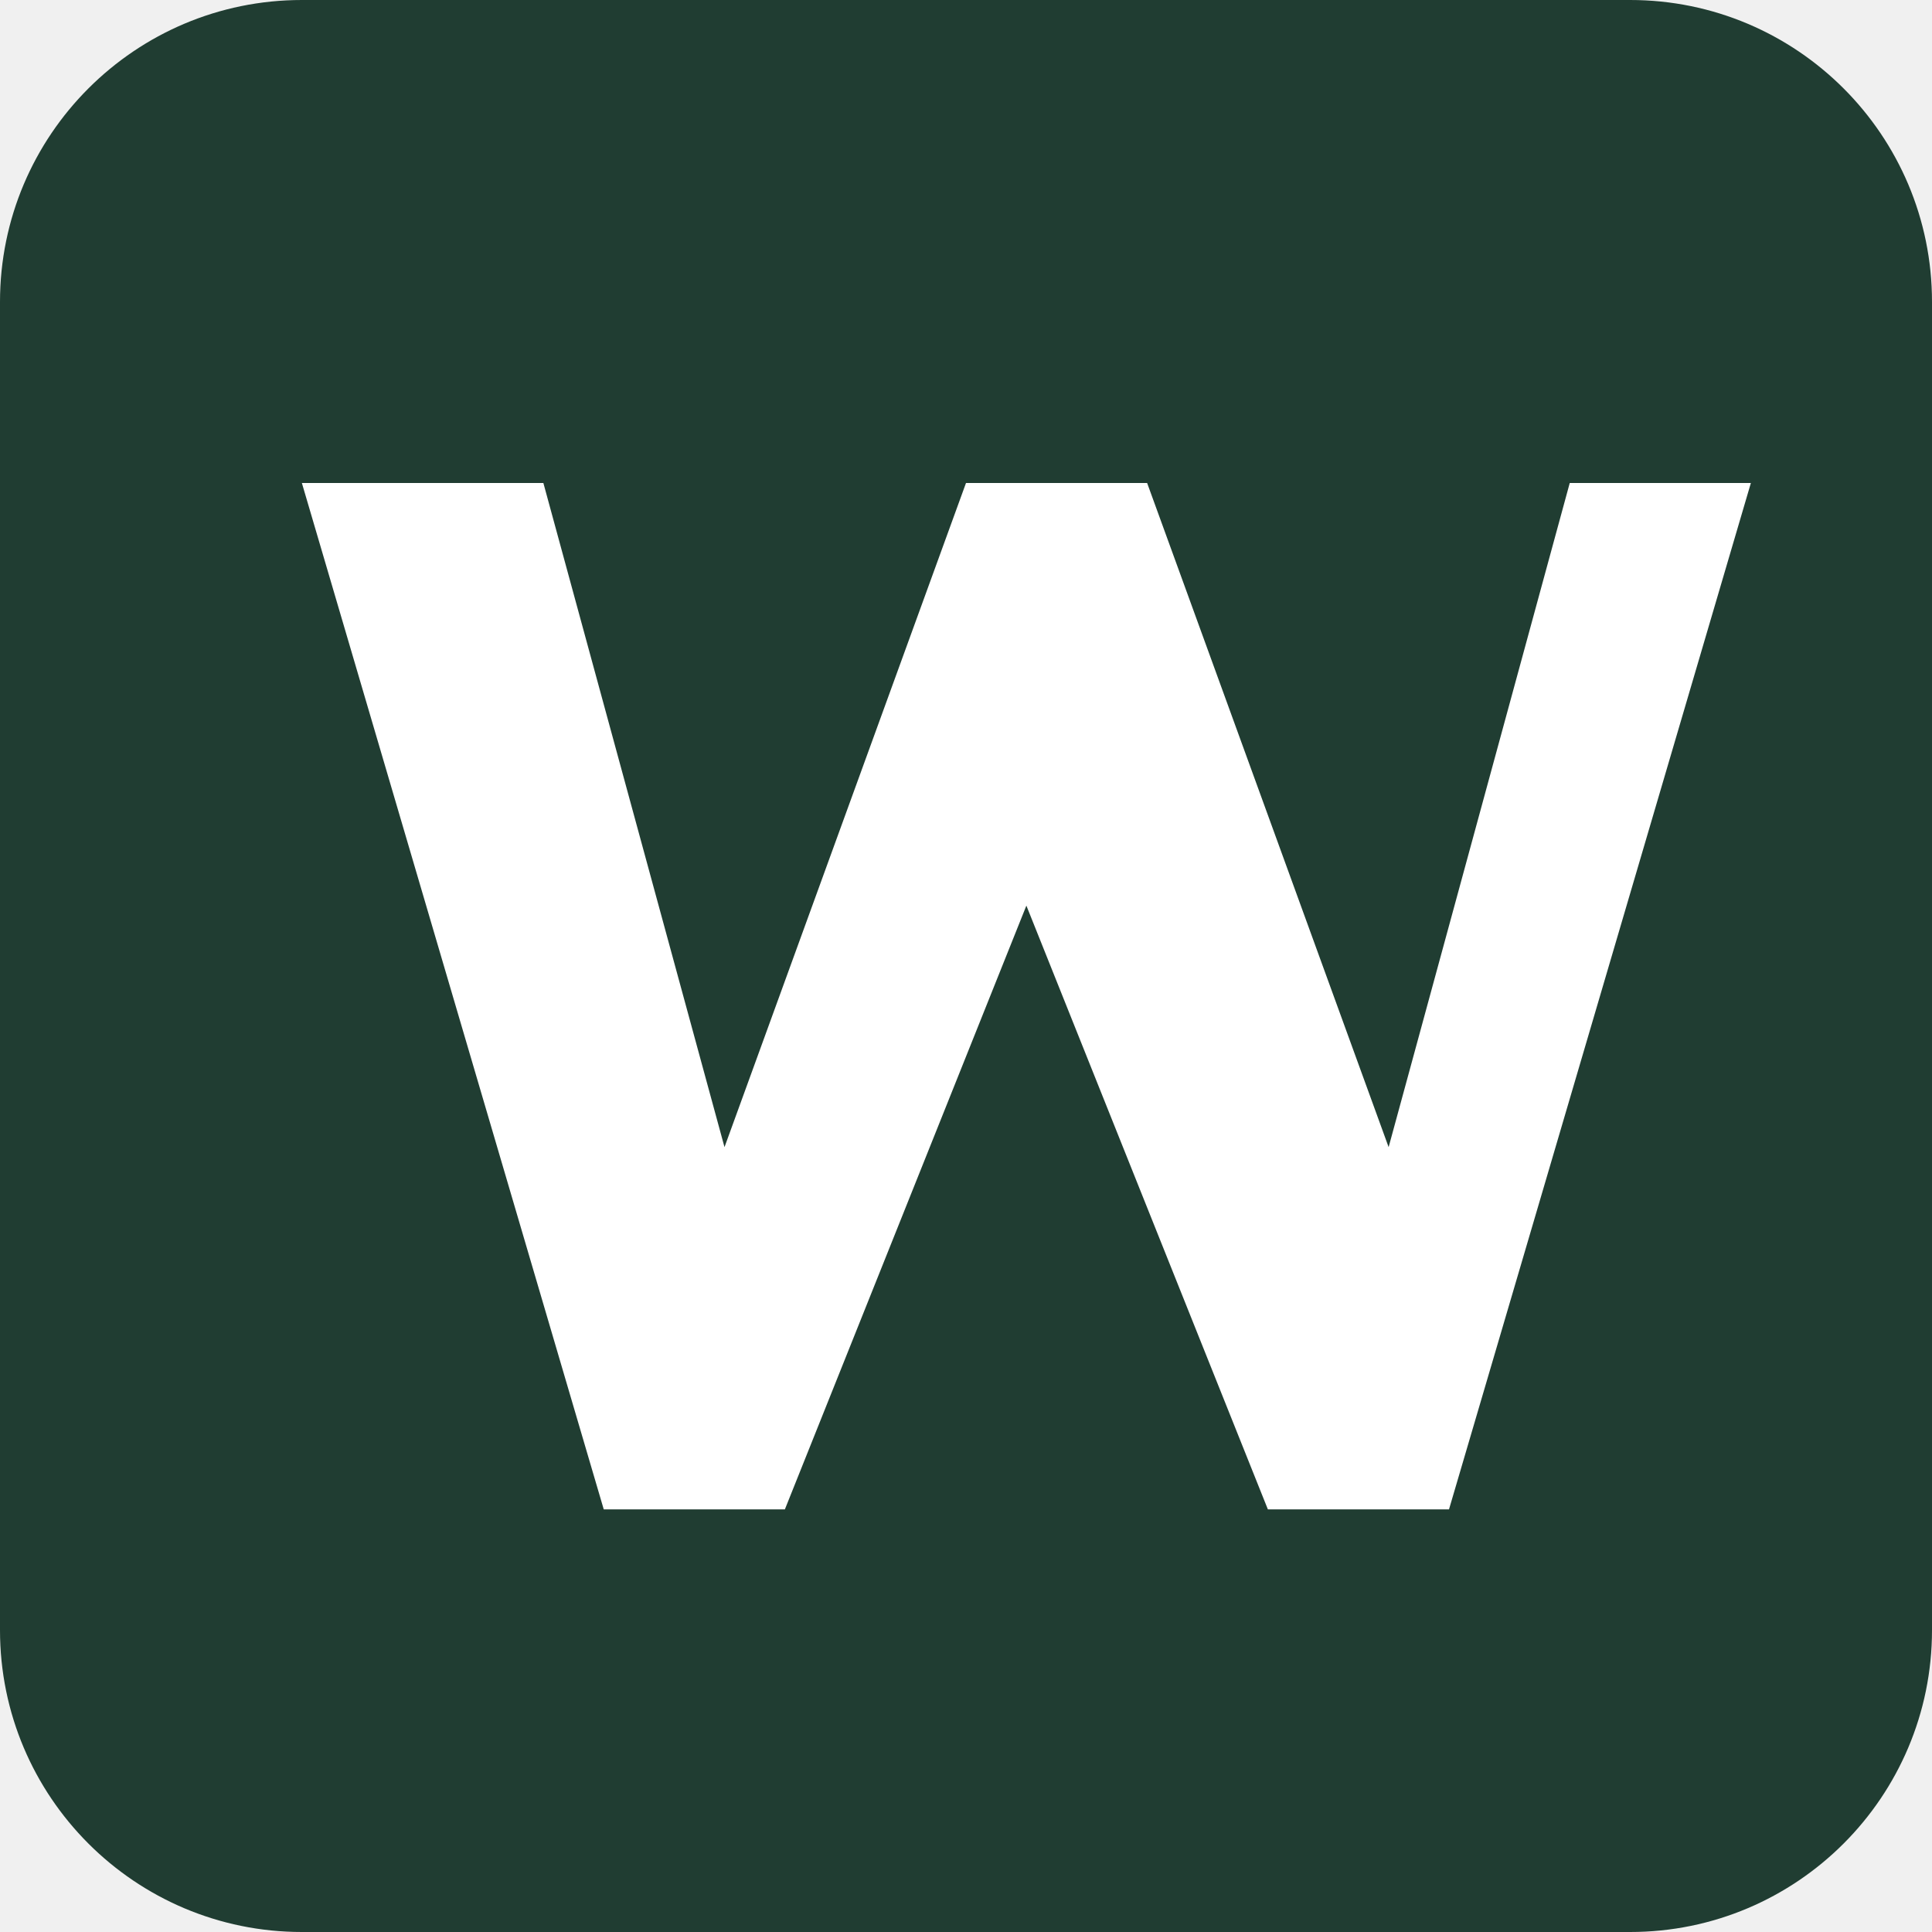
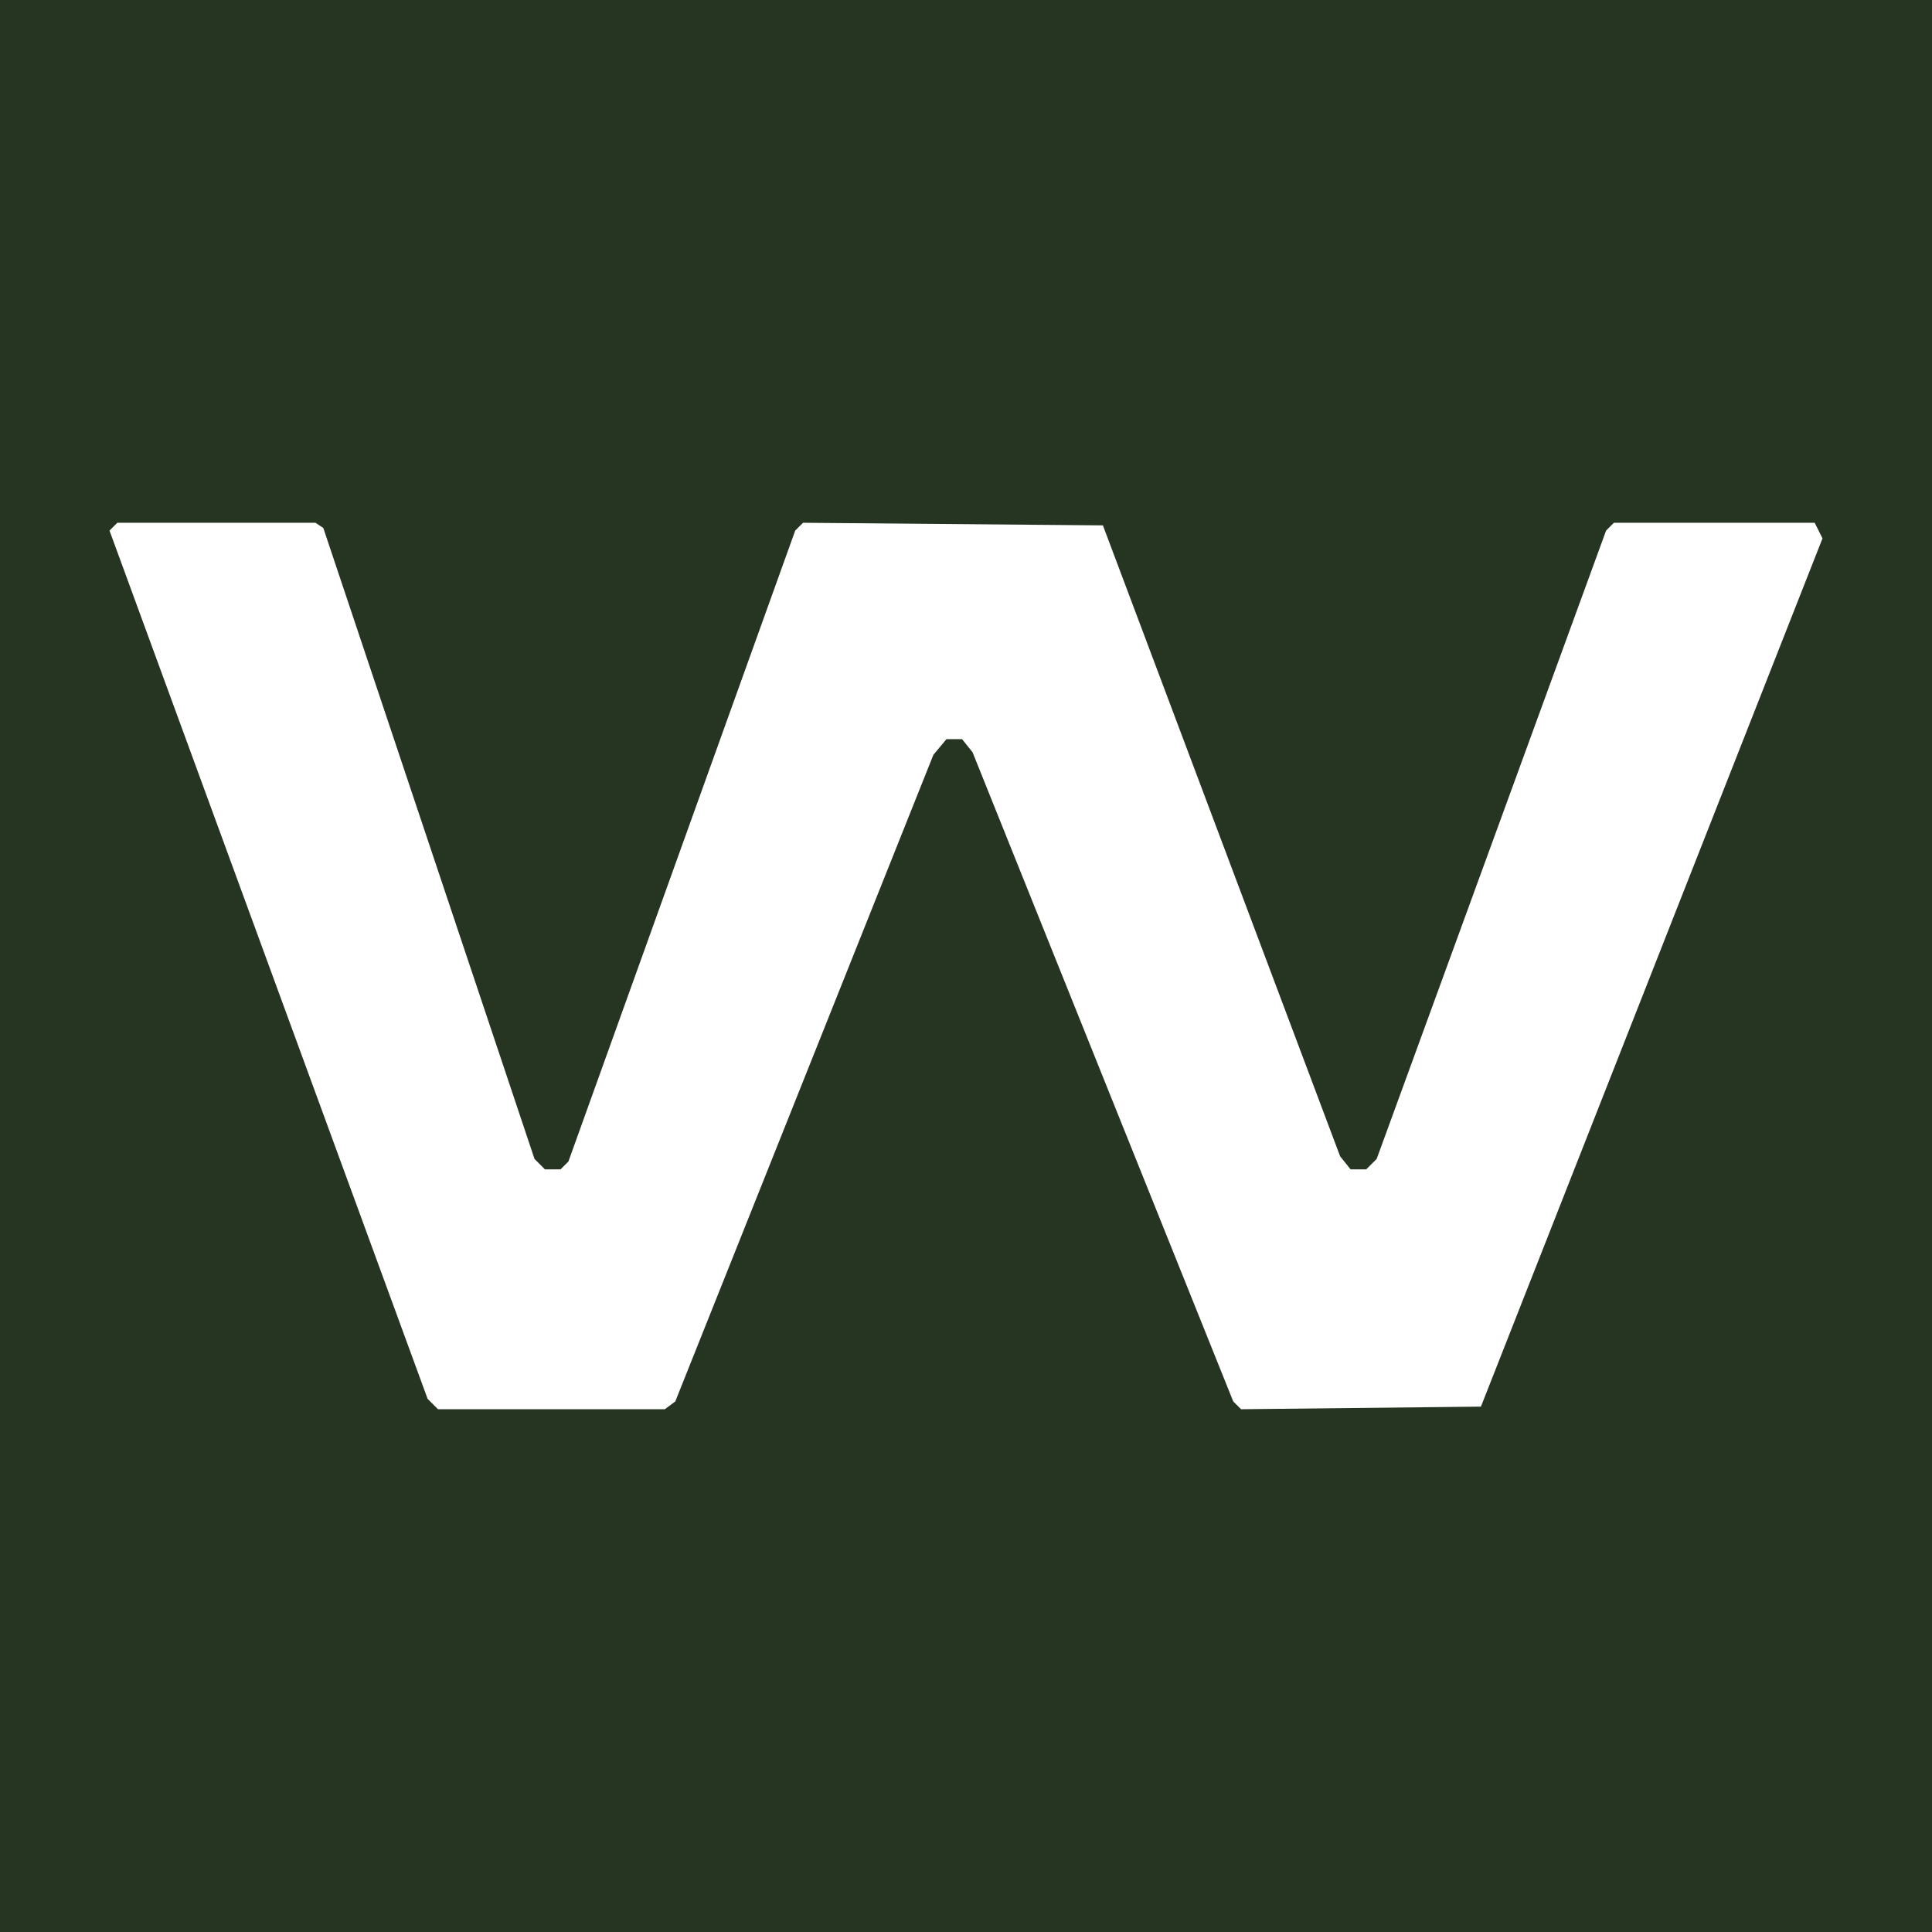
- <svg xmlns="http://www.w3.org/2000/svg" viewBox="0 0 32 32">
-   <rect width="32" height="32" rx="5" fill="#203D32" />
-   <path d="M5 8h4l3 11 4-11h3l4 11 3-11h3l-5 17h-3l-4-10-4 10h-3z" fill="#FFFFFF" />
+ <svg xmlns="http://www.w3.org/2000/svg" width="512" height="512" viewBox="0 0 512 512">
+   <rect width="512" height="512" fill="#263522" />
+   <path d="M 29.02,140.61 L 113.32,370.70 L 116.08,373.46 L 176.19,373.46 L 178.96,371.39 L 247.36,200.03 L 250.82,195.89 L 254.96,195.89 L 257.73,199.34 L 326.82,371.39 L 328.90,373.46 L 392.46,372.77 L 482.98,142.68 L 480.91,138.54 L 427.70,138.54 L 425.63,140.61 L 364.83,307.13 L 362.06,309.89 L 357.92,309.89 L 355.15,306.44 L 292.28,139.23 L 212.82,138.54 L 210.74,140.61 L 150.63,307.82 L 148.56,309.89 L 144.41,309.89 L 141.65,307.13 L 85.68,139.92 L 83.61,138.54 L 31.09,138.54 Z" fill="#FFFFFF" />
</svg>
